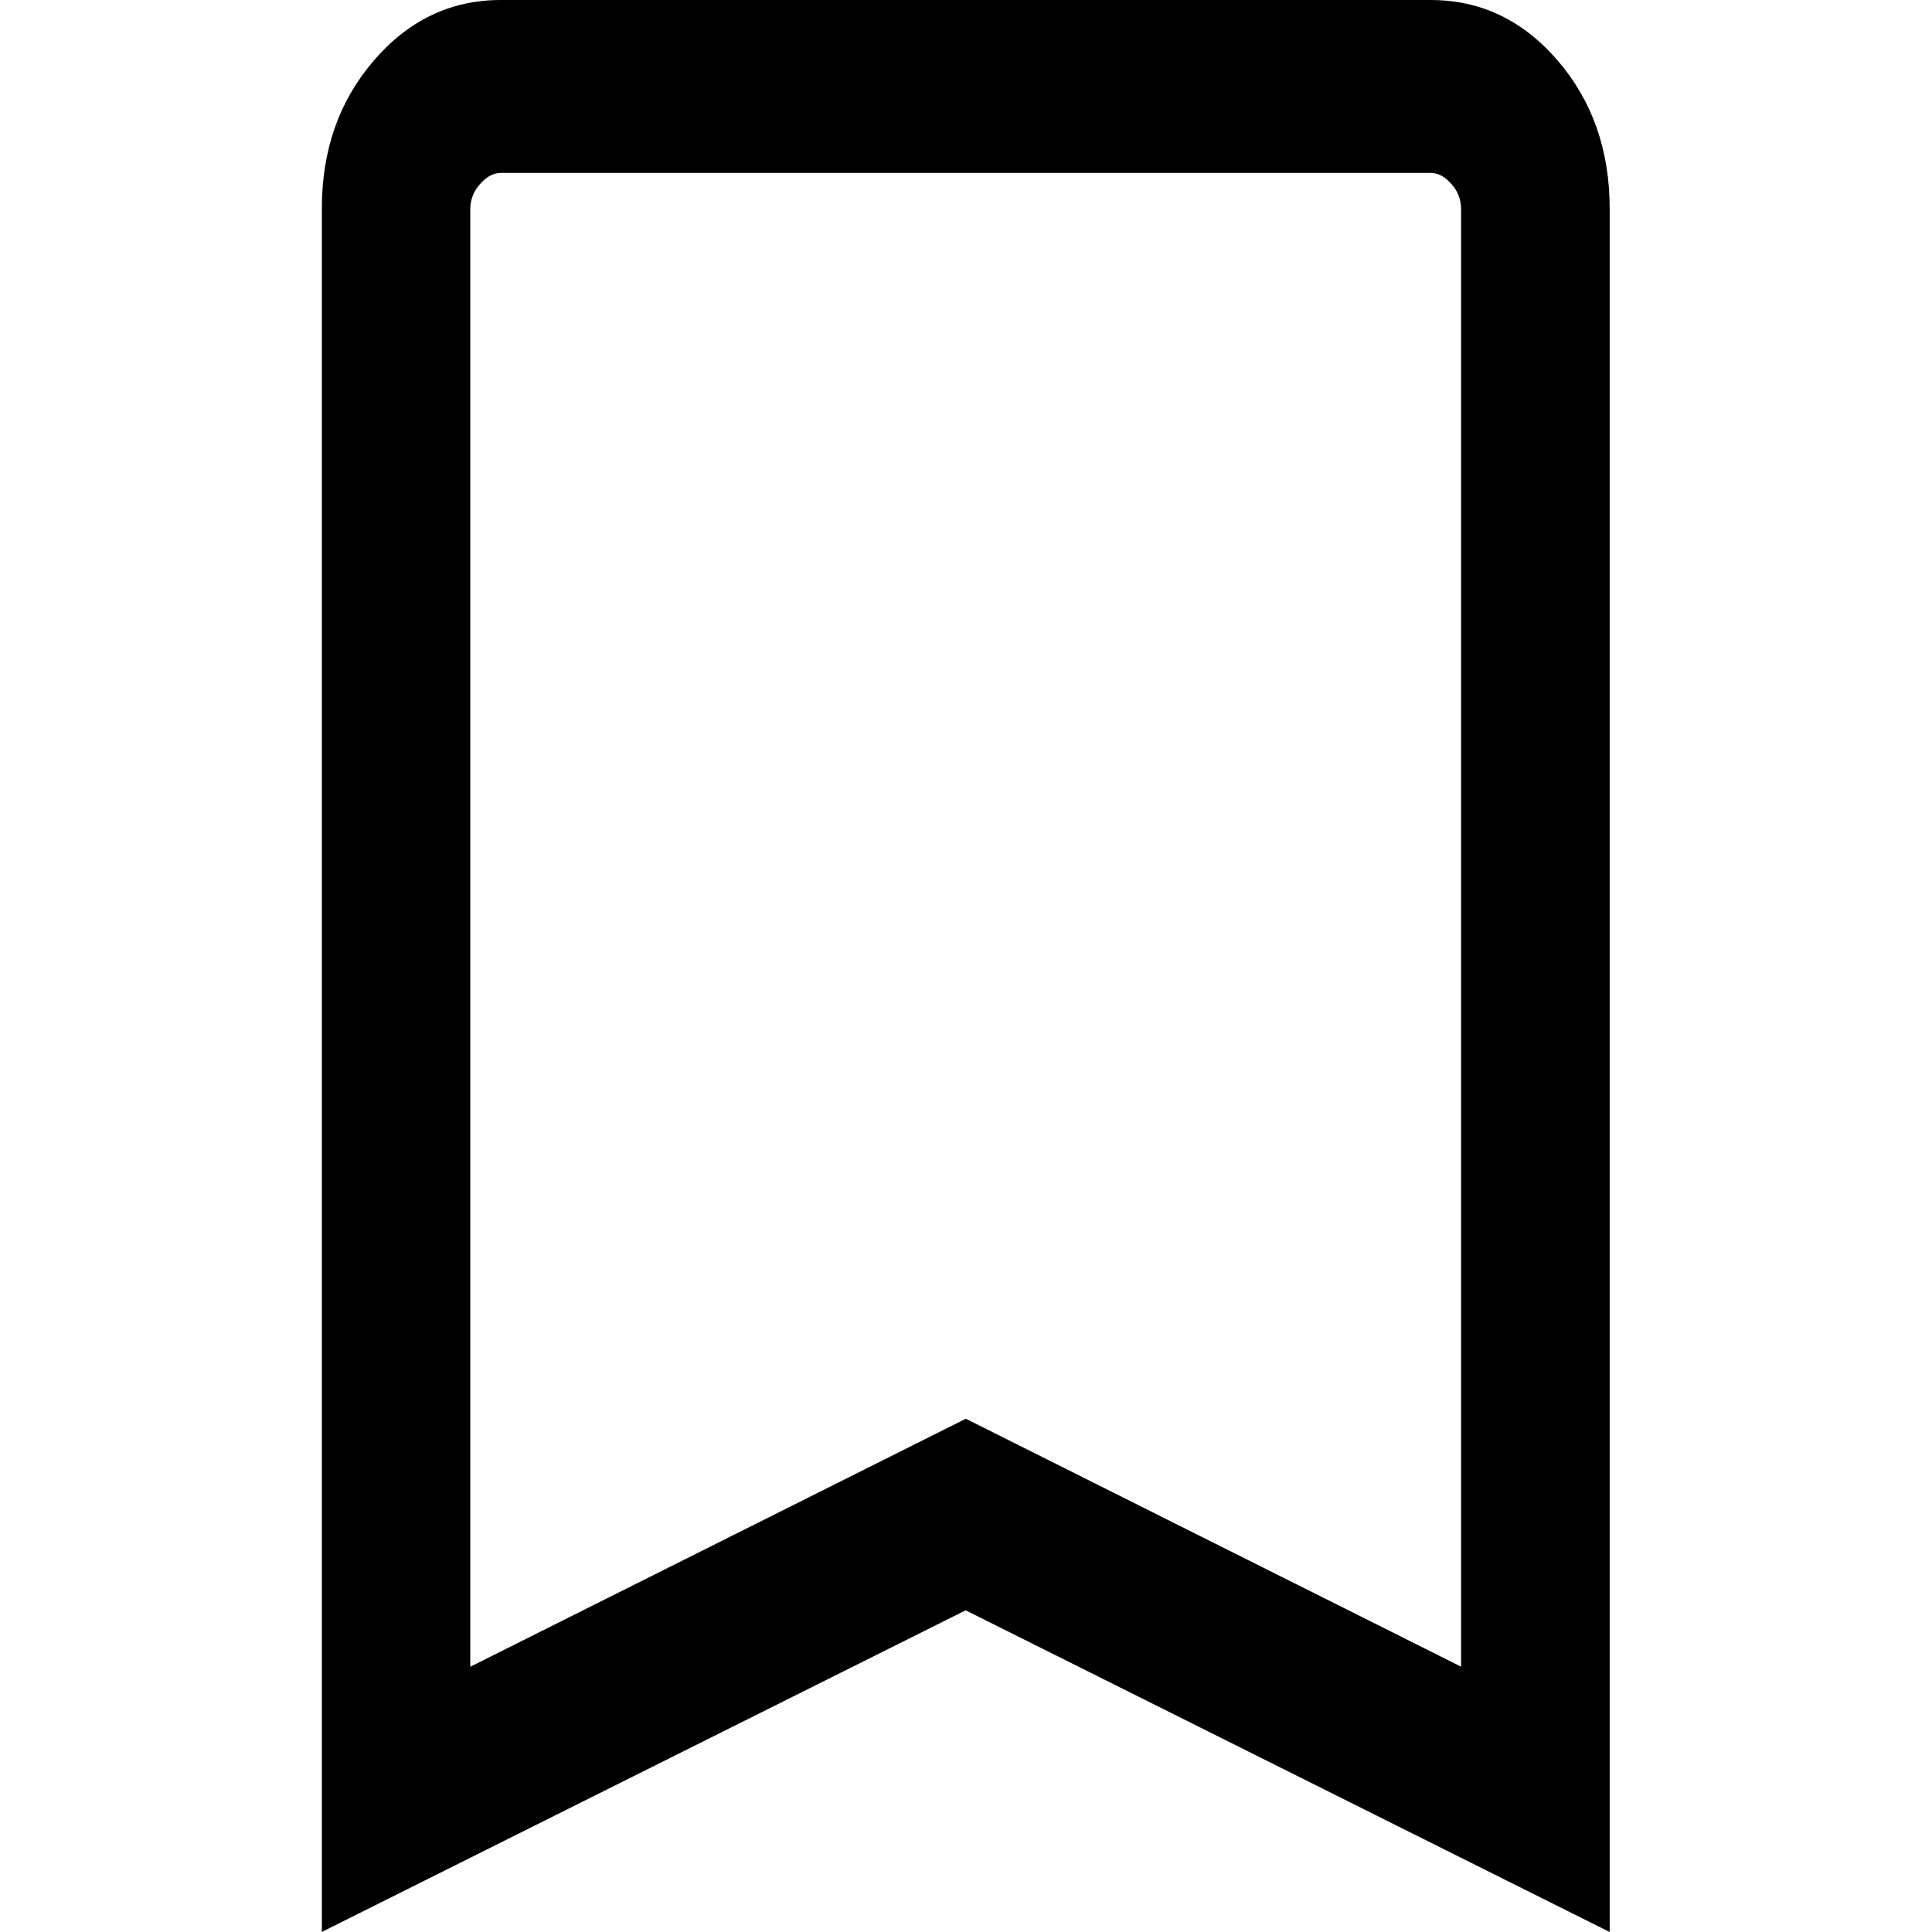
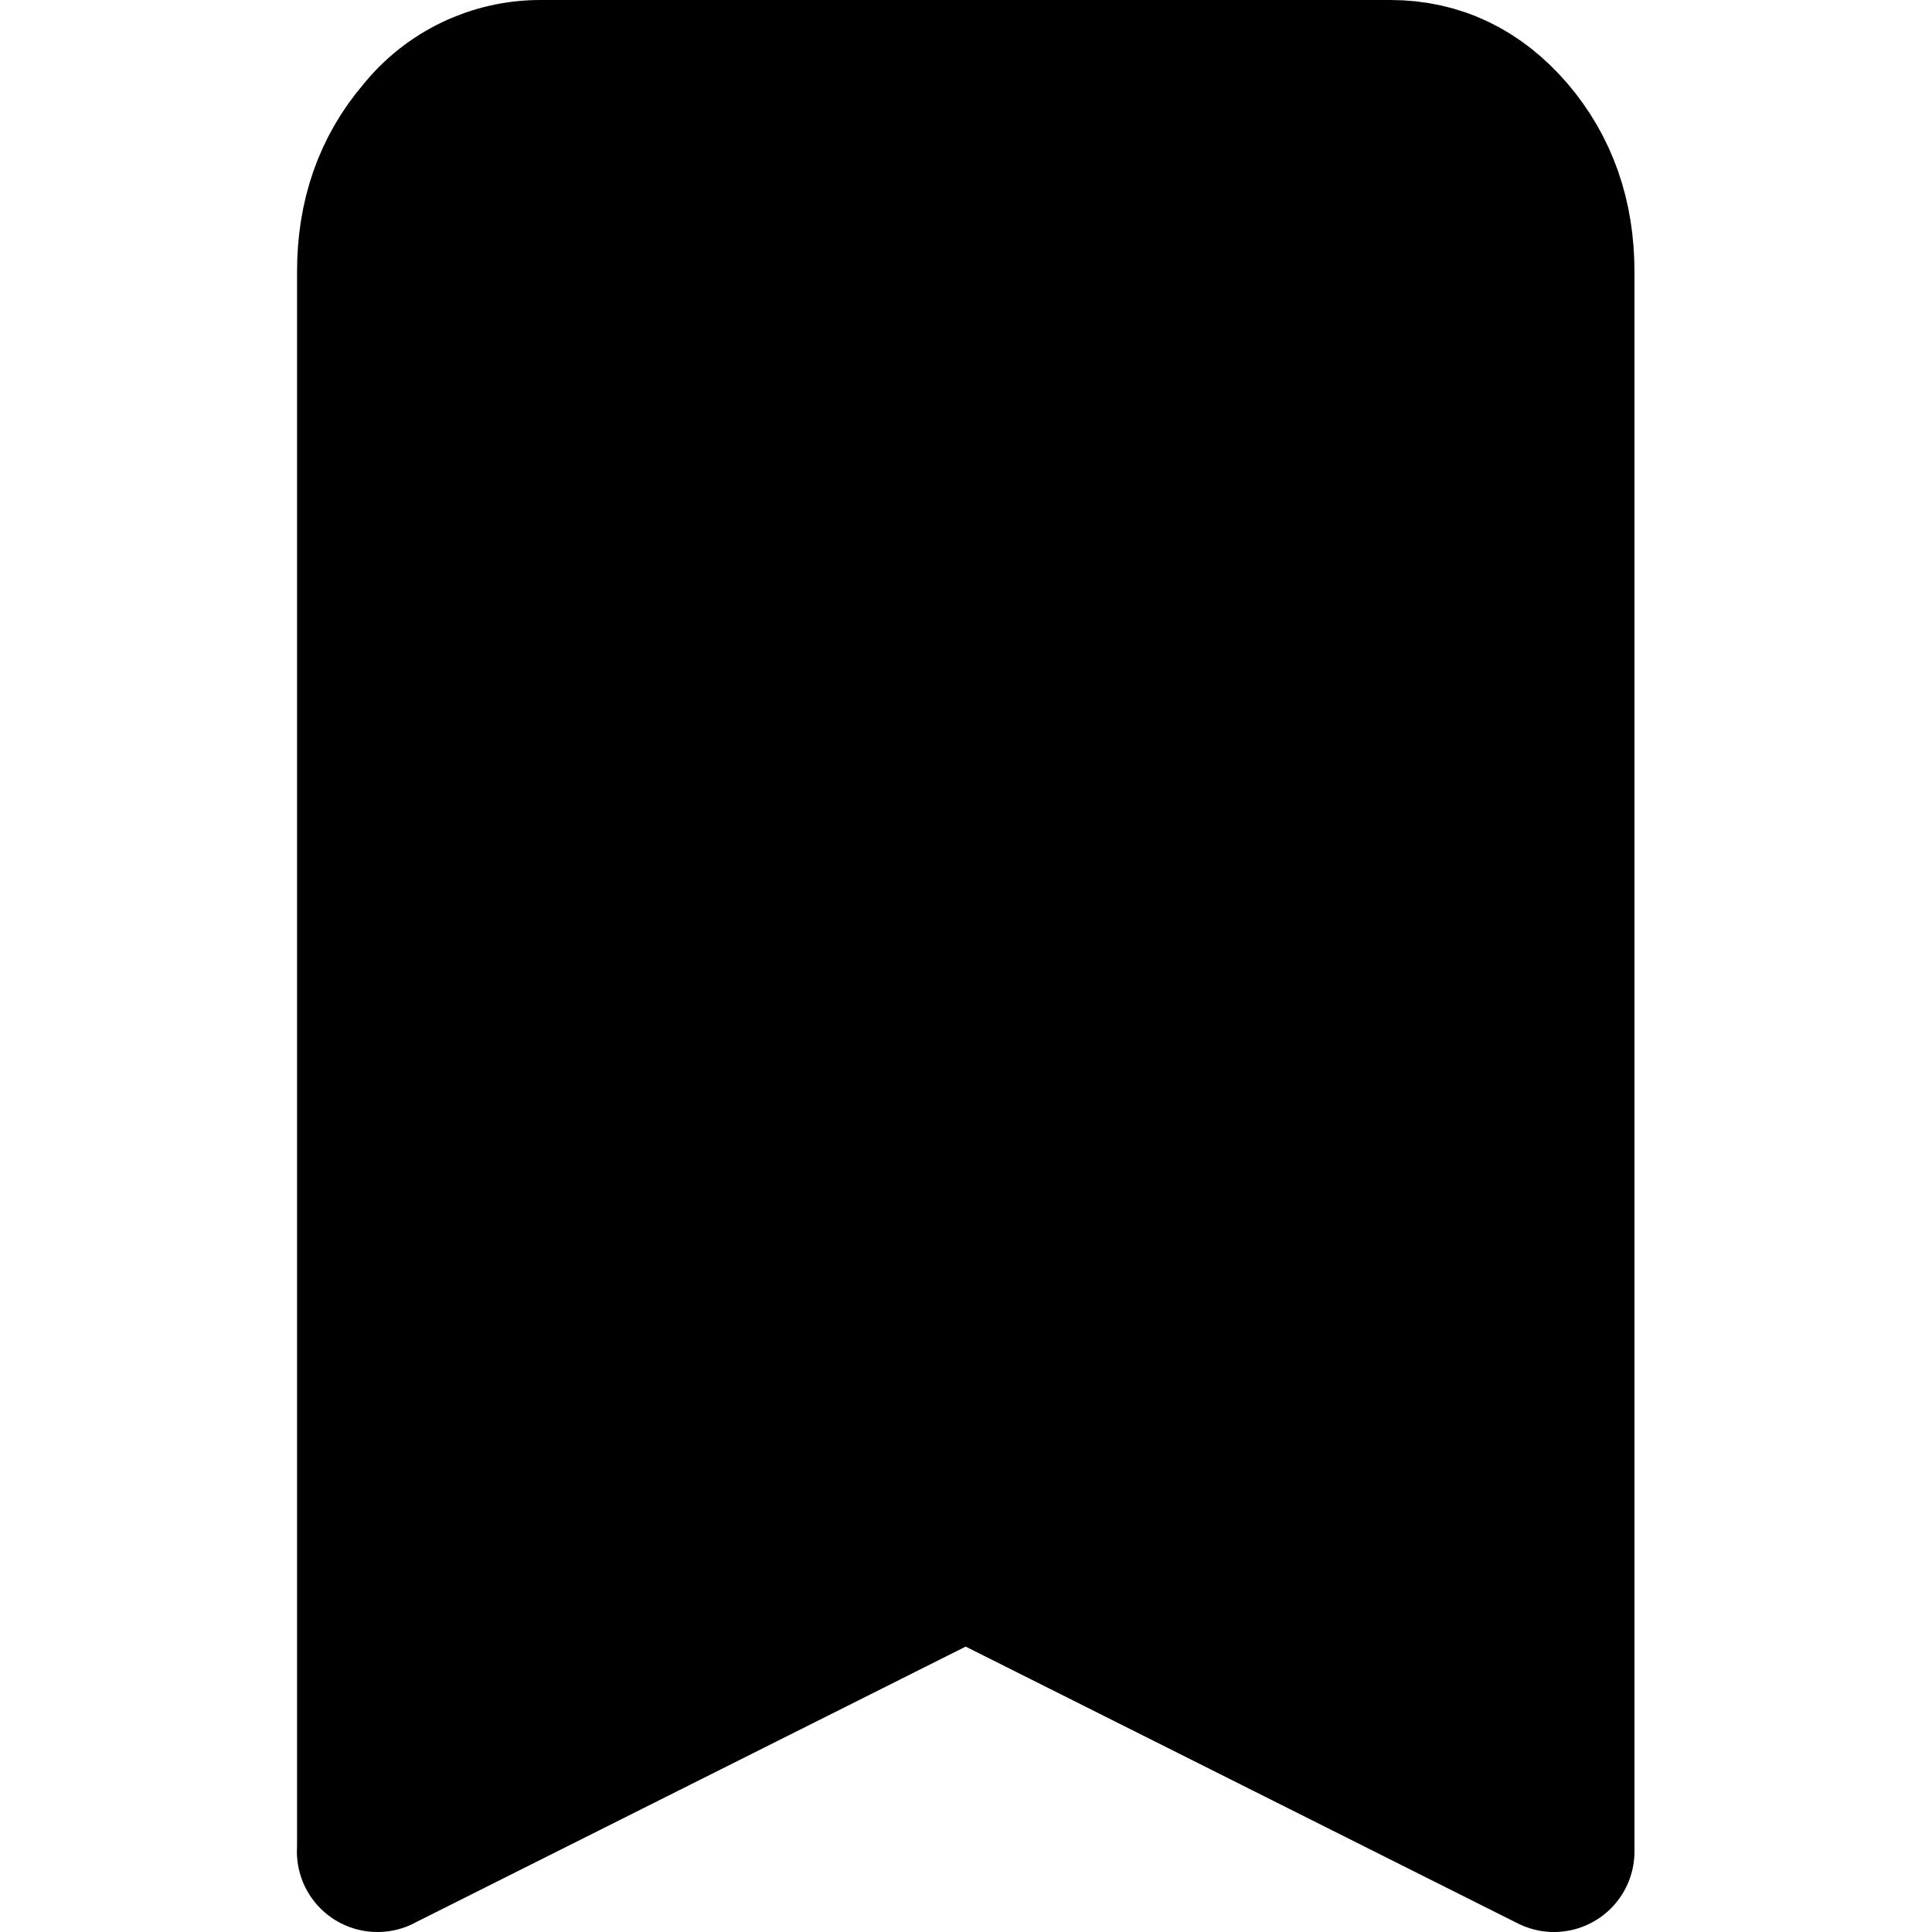
- <svg xmlns="http://www.w3.org/2000/svg" width="12" height="12" fill="currentColor">
-   <path fill="#000" d="M1.999 12V1.295c0-.362.107-.668.323-.919C2.537.126 2.8 0 3.11 0h5.775c.311 0 .574.125.79.376.215.25.323.557.323.92V12l-4-1.998-4 1.998Zm.923-1.648 3.077-1.54 3.076 1.54V1.295a.228.228 0 0 0-.059-.151c-.04-.046-.083-.07-.13-.07H3.111c-.047 0-.09.024-.13.07a.228.228 0 0 0-.06.151v9.057Z" />
+ <svg xmlns="http://www.w3.org/2000/svg" width="12" height="12">
+   <path fill="currentColor" d="M2.345 11.5V1.687c0-.331.098-.612.295-.842A.915.915 0 0 1 3.36.5h5.275c.284 0 .524.115.722.345.196.23.295.51.295.843V11.5L5.998 9.668 2.344 11.5Z" style="stroke:#000;stroke-width:1;stroke-linecap:butt;stroke-linejoin:round;stroke-miterlimit:4;stroke-dasharray:none;stroke-opacity:1;paint-order:stroke fill markers" />
</svg>
